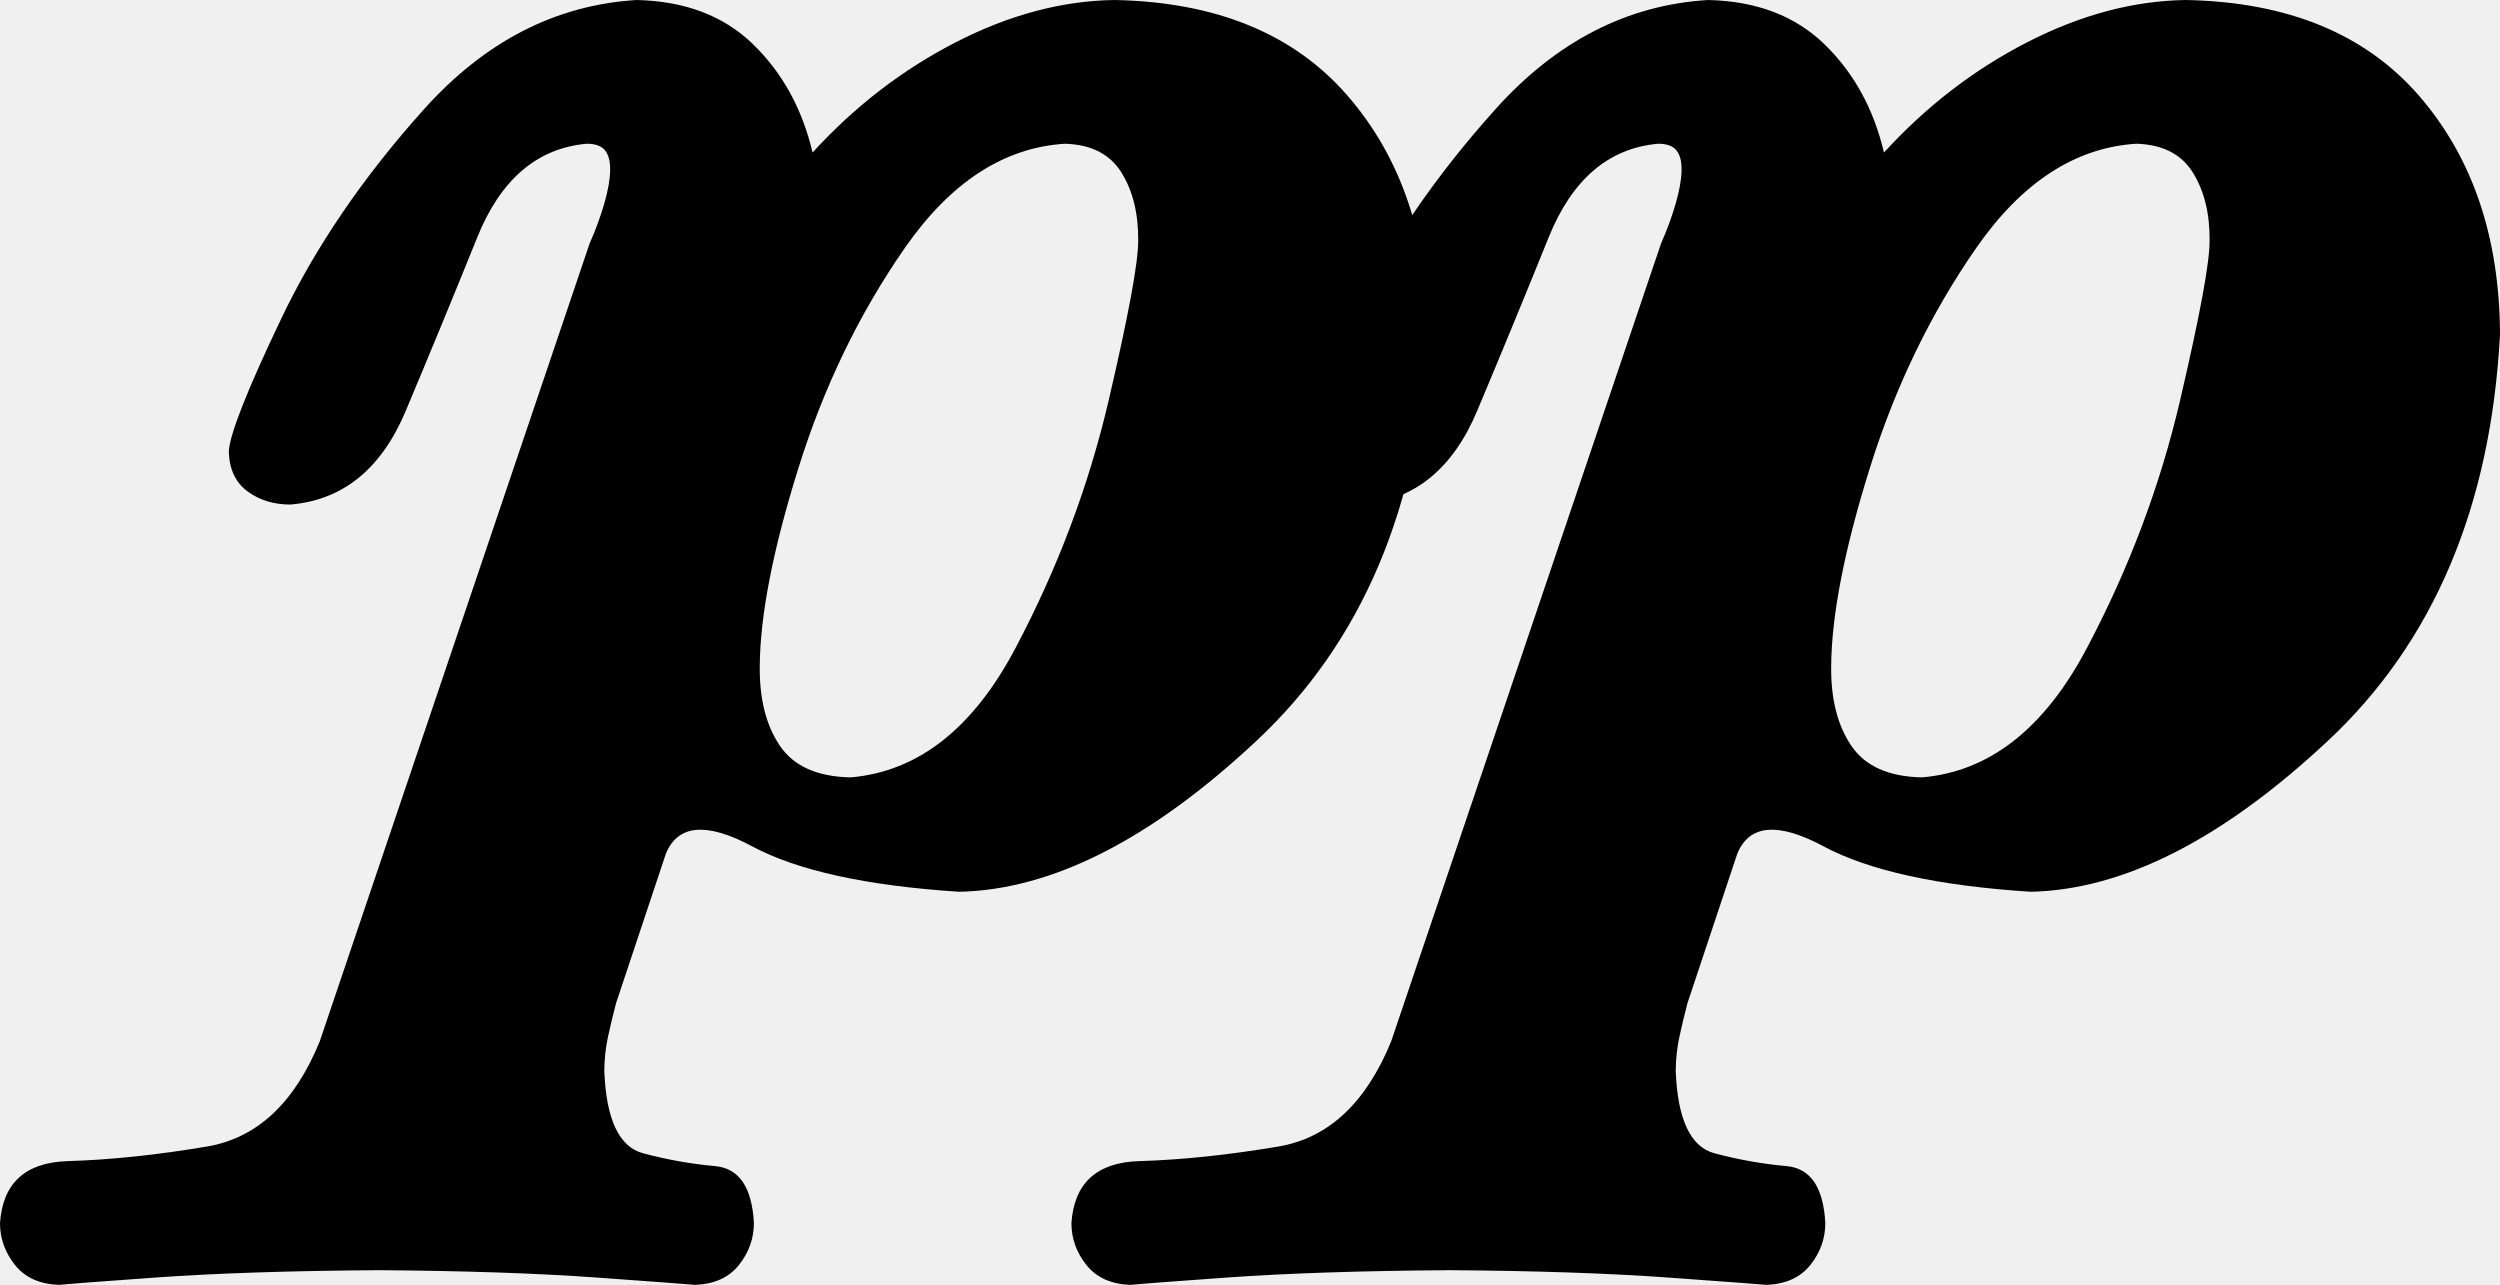
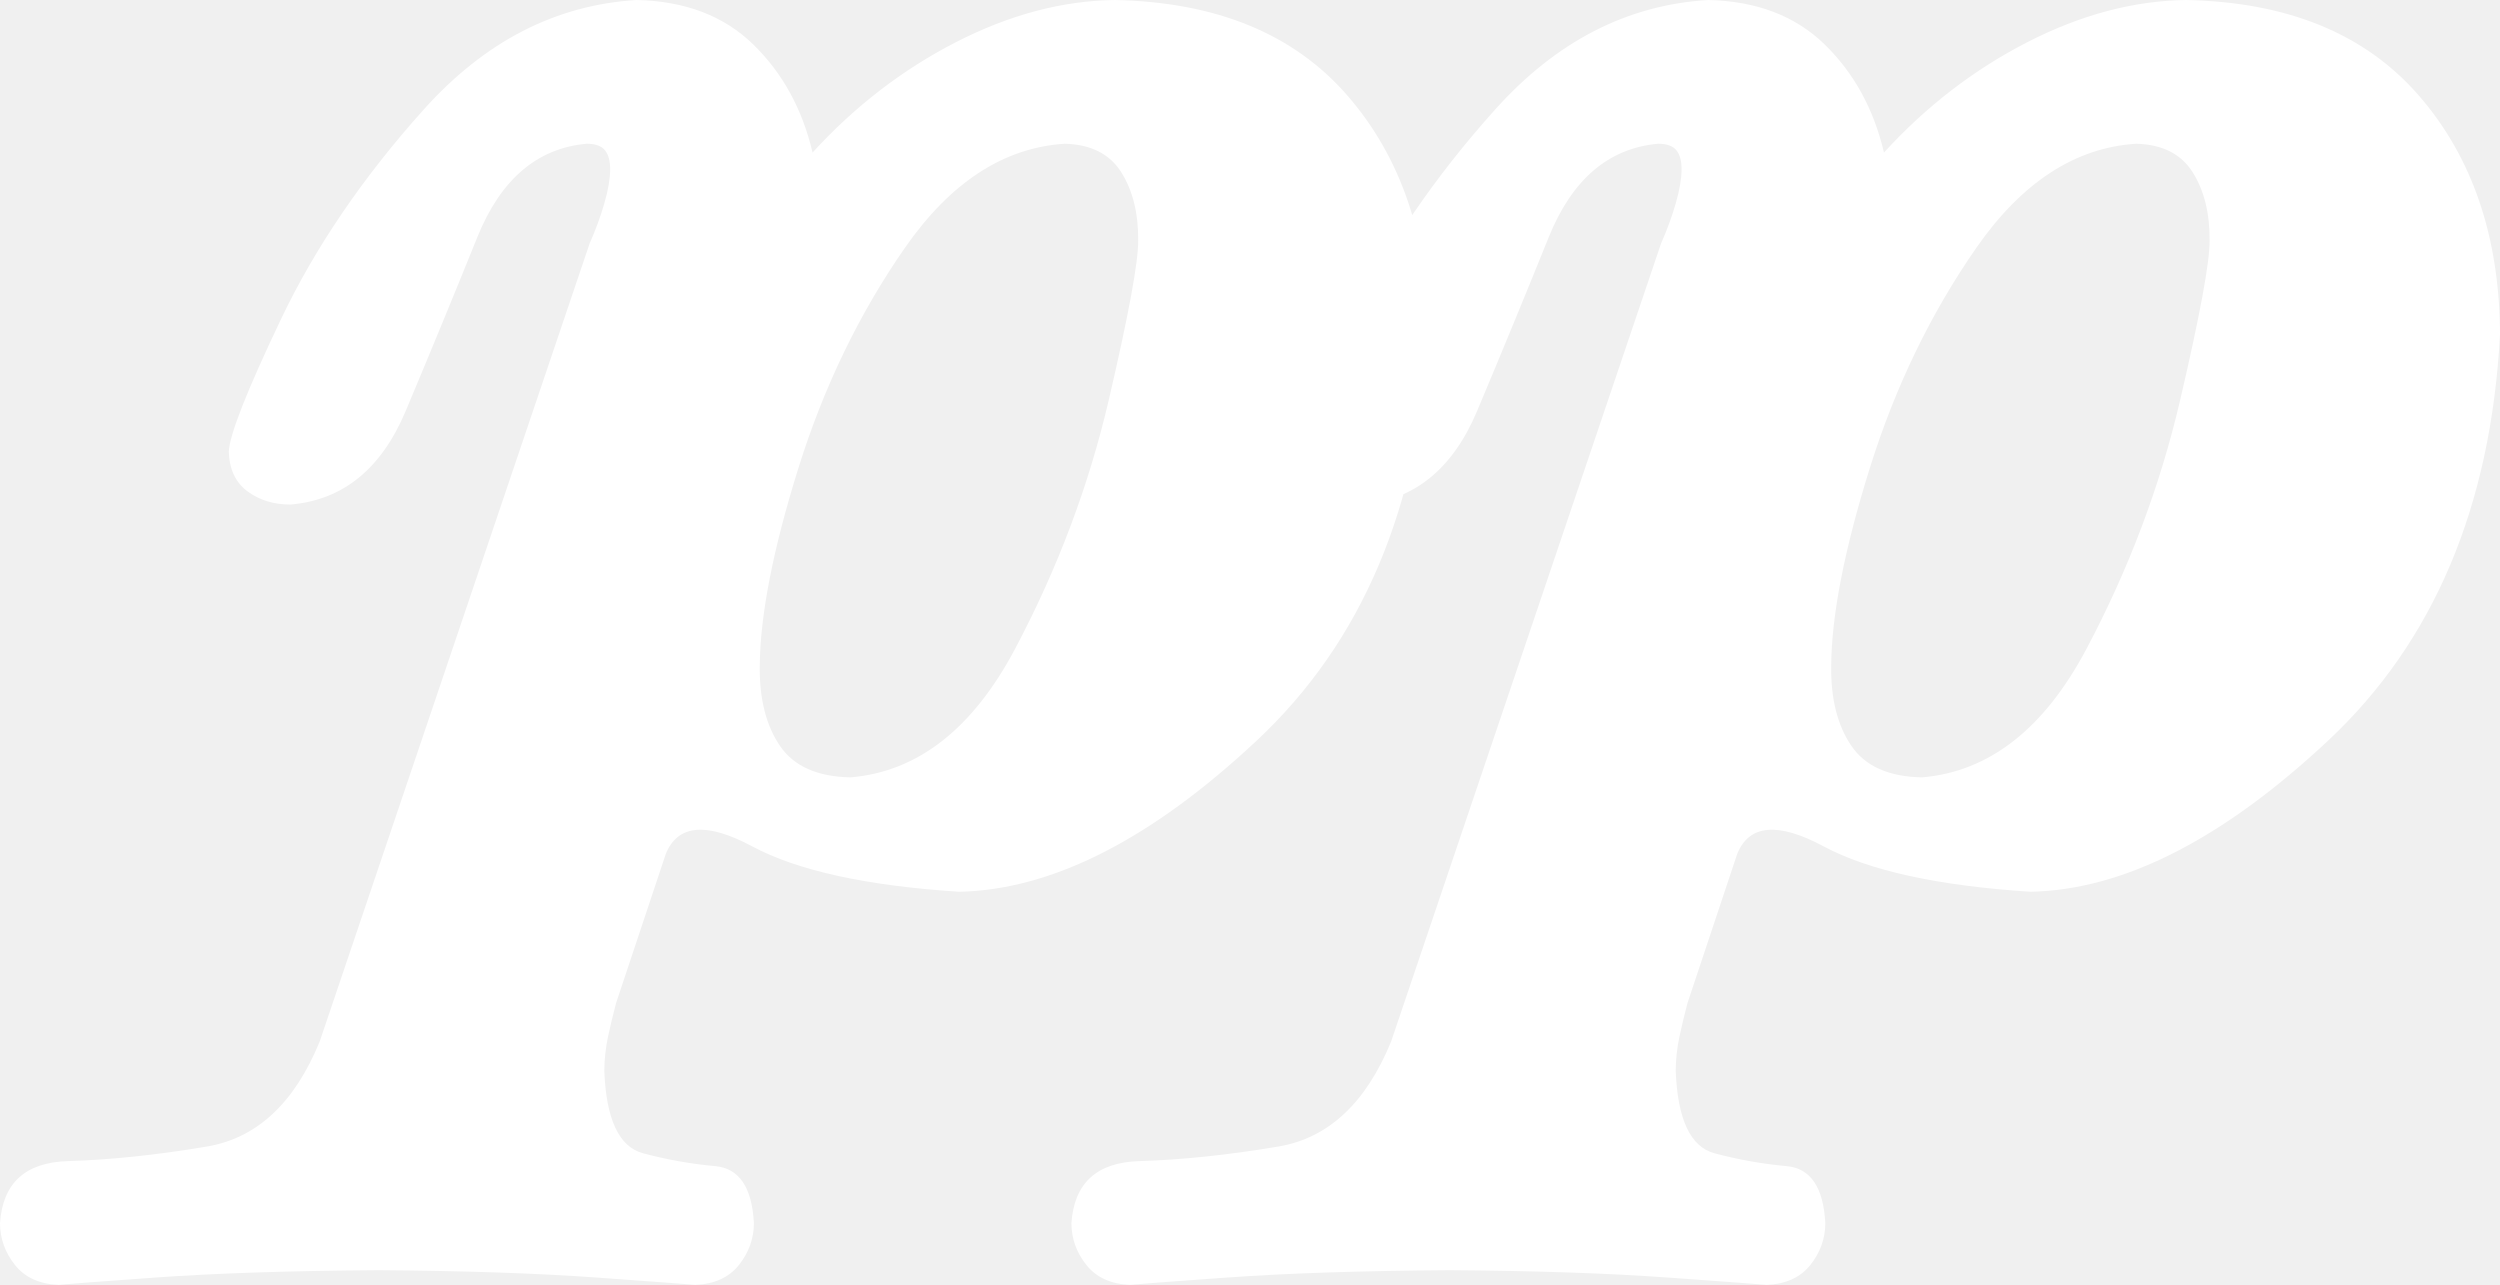
<svg xmlns="http://www.w3.org/2000/svg" version="1.0" width="148.51" height="76.326" id="svg2">
-   <defs id="defs4" />
-   <g transform="translate(-287.5542,-505.9355)" id="layer1">
-     <path d="M 338.089,552.114 C 336.111,552.078 334.709,551.453 333.885,550.241 C 333.061,549.028 332.662,547.446 332.687,545.492 C 332.711,542.476 333.477,538.556 334.985,533.733 C 336.493,528.91 338.601,524.551 341.31,520.657 C 344.018,516.763 347.185,514.702 350.81,514.474 C 352.364,514.518 353.482,515.084 354.165,516.173 C 354.847,517.262 355.181,518.613 355.167,520.225 C 355.179,521.496 354.593,524.665 353.411,529.732 C 352.229,534.798 350.379,539.71 347.861,544.466 C 345.343,549.223 342.085,551.772 338.089,552.114 L 338.089,552.114 z M 301.146,532.771 C 301.179,533.817 301.549,534.601 302.257,535.124 C 302.965,535.647 303.815,535.908 304.806,535.908 C 307.924,535.644 310.207,533.791 311.654,530.351 C 313.1,526.911 314.518,523.471 315.907,520.031 C 317.295,516.591 319.462,514.739 322.406,514.474 C 322.922,514.474 323.285,514.605 323.495,514.866 C 323.706,515.128 323.807,515.52 323.8,516.043 C 323.793,516.584 323.677,517.244 323.452,518.025 C 323.226,518.805 322.936,519.597 322.58,520.399 L 306.548,567.798 C 305.052,571.461 302.817,573.544 299.843,574.045 C 296.868,574.546 294.117,574.835 291.588,574.91 C 289.059,574.985 287.714,576.216 287.554,578.602 C 287.558,579.516 287.856,580.344 288.447,581.085 C 289.039,581.825 289.903,582.217 291.039,582.261 C 291.341,582.225 293.265,582.08 296.812,581.825 C 300.359,581.571 304.766,581.426 310.034,581.39 C 315.131,581.426 319.444,581.571 322.972,581.825 C 326.501,582.08 328.462,582.225 328.854,582.261 C 329.99,582.217 330.854,581.825 331.446,581.085 C 332.037,580.344 332.335,579.516 332.339,578.602 C 332.229,576.466 331.461,575.335 330.035,575.207 C 328.608,575.079 327.182,574.825 325.756,574.445 C 324.329,574.065 323.561,572.43 323.452,569.54 C 323.459,568.85 323.531,568.182 323.669,567.536 C 323.807,566.89 323.967,566.222 324.149,565.532 L 327.111,556.645 C 327.826,554.91 329.532,554.764 332.23,556.209 C 334.927,557.654 339.03,558.555 344.537,558.91 C 350.044,558.794 355.933,555.803 362.202,549.936 C 368.472,544.069 371.877,536.024 372.418,525.801 C 372.393,520.018 370.788,515.291 367.604,511.621 C 364.421,507.95 359.81,506.055 353.773,505.936 C 350.661,505.976 347.517,506.811 344.341,508.441 C 341.164,510.071 338.325,512.256 335.824,514.997 C 335.214,512.409 334.038,510.267 332.295,508.571 C 330.553,506.876 328.244,505.997 325.368,505.936 C 320.571,506.228 316.361,508.392 312.738,512.428 C 309.115,516.464 306.286,520.616 304.251,524.885 C 302.216,529.153 301.181,531.782 301.146,532.771 L 301.146,532.771 z M 401.736,552.114 C 399.757,552.078 398.356,551.453 397.532,550.241 C 396.707,549.028 396.308,547.446 396.334,545.492 C 396.357,542.476 397.123,538.556 398.631,533.733 C 400.139,528.91 402.248,524.551 404.956,520.657 C 407.665,516.763 410.831,514.702 414.457,514.474 C 416.01,514.518 417.128,515.084 417.811,516.173 C 418.493,517.262 418.827,518.613 418.813,520.225 C 418.825,521.496 418.24,524.665 417.057,529.732 C 415.875,534.798 414.025,539.71 411.507,544.466 C 408.989,549.223 405.732,551.772 401.736,552.114 L 401.736,552.114 z M 364.793,532.771 C 364.825,533.817 365.196,534.601 365.904,535.124 C 366.611,535.647 367.461,535.908 368.452,535.908 C 371.57,535.644 373.853,533.791 375.3,530.351 C 376.747,526.911 378.164,523.471 379.553,520.031 C 380.942,516.591 383.108,514.739 386.052,514.474 C 386.568,514.474 386.931,514.605 387.141,514.866 C 387.352,515.128 387.454,515.52 387.446,516.043 C 387.439,516.584 387.323,517.244 387.098,518.025 C 386.873,518.805 386.582,519.597 386.227,520.399 L 370.195,567.798 C 368.698,571.461 366.463,573.544 363.489,574.045 C 360.515,574.546 357.763,574.835 355.234,574.91 C 352.705,574.985 351.361,576.216 351.2,578.602 C 351.204,579.516 351.502,580.344 352.094,581.085 C 352.685,581.825 353.549,582.217 354.686,582.261 C 354.987,582.225 356.911,582.08 360.458,581.825 C 364.005,581.571 368.412,581.426 373.68,581.39 C 378.777,581.426 383.09,581.571 386.619,581.825 C 390.147,582.08 392.108,582.225 392.5,582.261 C 393.636,582.217 394.5,581.825 395.092,581.085 C 395.684,580.344 395.981,579.516 395.985,578.602 C 395.875,576.466 395.107,575.335 393.681,575.207 C 392.255,575.079 390.828,574.825 389.402,574.445 C 387.976,574.065 387.208,572.43 387.098,569.54 C 387.105,568.85 387.178,568.182 387.316,567.536 C 387.454,566.89 387.613,566.222 387.795,565.532 L 390.757,556.645 C 391.472,554.91 393.179,554.764 395.876,556.209 C 398.573,557.654 402.676,558.555 408.183,558.91 C 413.69,558.794 419.579,555.803 425.849,549.936 C 432.118,544.069 435.524,536.024 436.065,525.801 C 436.039,520.018 434.435,515.291 431.251,511.621 C 428.067,507.95 423.456,506.055 417.419,505.936 C 414.308,505.976 411.164,506.811 407.987,508.441 C 404.81,510.071 401.972,512.256 399.47,514.997 C 398.86,512.409 397.684,510.267 395.941,508.571 C 394.199,506.876 391.89,505.997 389.015,505.936 C 384.217,506.228 380.007,508.392 376.384,512.428 C 372.761,516.464 369.932,520.616 367.897,524.885 C 365.862,529.153 364.827,531.782 364.793,532.771 L 364.793,532.771 z" id="text2502" style="font-size:174.261px;font-style:normal;font-variant:normal;font-weight:normal;font-stretch:normal;text-align:center;text-anchor:middle;fill:#000000;fill-opacity:1;stroke:none;stroke-width:1px;stroke-linecap:butt;stroke-linejoin:miter;stroke-opacity:1;font-family:Emmentaler;-inkscape-font-specification:Emmentaler" />
+   <defs id="defs4">
+     </defs>
+   <g transform="translate(-287.5542,-505.9355)" id="layer1" style="fill:#ffffff">
+     <path d="M 338.089,552.114 C 336.111,552.078 334.709,551.453 333.885,550.241 C 333.061,549.028 332.662,547.446 332.687,545.492 C 332.711,542.476 333.477,538.556 334.985,533.733 C 336.493,528.91 338.601,524.551 341.31,520.657 C 344.018,516.763 347.185,514.702 350.81,514.474 C 352.364,514.518 353.482,515.084 354.165,516.173 C 354.847,517.262 355.181,518.613 355.167,520.225 C 355.179,521.496 354.593,524.665 353.411,529.732 C 352.229,534.798 350.379,539.71 347.861,544.466 C 345.343,549.223 342.085,551.772 338.089,552.114 L 338.089,552.114 z M 301.146,532.771 C 301.179,533.817 301.549,534.601 302.257,535.124 C 302.965,535.647 303.815,535.908 304.806,535.908 C 307.924,535.644 310.207,533.791 311.654,530.351 C 313.1,526.911 314.518,523.471 315.907,520.031 C 317.295,516.591 319.462,514.739 322.406,514.474 C 322.922,514.474 323.285,514.605 323.495,514.866 C 323.706,515.128 323.807,515.52 323.8,516.043 C 323.793,516.584 323.677,517.244 323.452,518.025 C 323.226,518.805 322.936,519.597 322.58,520.399 L 306.548,567.798 C 305.052,571.461 302.817,573.544 299.843,574.045 C 296.868,574.546 294.117,574.835 291.588,574.91 C 289.059,574.985 287.714,576.216 287.554,578.602 C 287.558,579.516 287.856,580.344 288.447,581.085 C 289.039,581.825 289.903,582.217 291.039,582.261 C 291.341,582.225 293.265,582.08 296.812,581.825 C 300.359,581.571 304.766,581.426 310.034,581.39 C 315.131,581.426 319.444,581.571 322.972,581.825 C 326.501,582.08 328.462,582.225 328.854,582.261 C 329.99,582.217 330.854,581.825 331.446,581.085 C 332.037,580.344 332.335,579.516 332.339,578.602 C 332.229,576.466 331.461,575.335 330.035,575.207 C 328.608,575.079 327.182,574.825 325.756,574.445 C 324.329,574.065 323.561,572.43 323.452,569.54 C 323.459,568.85 323.531,568.182 323.669,567.536 C 323.807,566.89 323.967,566.222 324.149,565.532 L 327.111,556.645 C 327.826,554.91 329.532,554.764 332.23,556.209 C 334.927,557.654 339.03,558.555 344.537,558.91 C 350.044,558.794 355.933,555.803 362.202,549.936 C 368.472,544.069 371.877,536.024 372.418,525.801 C 372.393,520.018 370.788,515.291 367.604,511.621 C 364.421,507.95 359.81,506.055 353.773,505.936 C 350.661,505.976 347.517,506.811 344.341,508.441 C 341.164,510.071 338.325,512.256 335.824,514.997 C 335.214,512.409 334.038,510.267 332.295,508.571 C 330.553,506.876 328.244,505.997 325.368,505.936 C 320.571,506.228 316.361,508.392 312.738,512.428 C 309.115,516.464 306.286,520.616 304.251,524.885 C 302.216,529.153 301.181,531.782 301.146,532.771 L 301.146,532.771 z M 401.736,552.114 C 399.757,552.078 398.356,551.453 397.532,550.241 C 396.707,549.028 396.308,547.446 396.334,545.492 C 396.357,542.476 397.123,538.556 398.631,533.733 C 400.139,528.91 402.248,524.551 404.956,520.657 C 407.665,516.763 410.831,514.702 414.457,514.474 C 416.01,514.518 417.128,515.084 417.811,516.173 C 418.493,517.262 418.827,518.613 418.813,520.225 C 418.825,521.496 418.24,524.665 417.057,529.732 C 415.875,534.798 414.025,539.71 411.507,544.466 C 408.989,549.223 405.732,551.772 401.736,552.114 L 401.736,552.114 z M 364.793,532.771 C 364.825,533.817 365.196,534.601 365.904,535.124 C 366.611,535.647 367.461,535.908 368.452,535.908 C 371.57,535.644 373.853,533.791 375.3,530.351 C 376.747,526.911 378.164,523.471 379.553,520.031 C 380.942,516.591 383.108,514.739 386.052,514.474 C 386.568,514.474 386.931,514.605 387.141,514.866 C 387.352,515.128 387.454,515.52 387.446,516.043 C 387.439,516.584 387.323,517.244 387.098,518.025 C 386.873,518.805 386.582,519.597 386.227,520.399 L 370.195,567.798 C 368.698,571.461 366.463,573.544 363.489,574.045 C 360.515,574.546 357.763,574.835 355.234,574.91 C 352.705,574.985 351.361,576.216 351.2,578.602 C 351.204,579.516 351.502,580.344 352.094,581.085 C 352.685,581.825 353.549,582.217 354.686,582.261 C 354.987,582.225 356.911,582.08 360.458,581.825 C 364.005,581.571 368.412,581.426 373.68,581.39 C 378.777,581.426 383.09,581.571 386.619,581.825 C 390.147,582.08 392.108,582.225 392.5,582.261 C 393.636,582.217 394.5,581.825 395.092,581.085 C 395.684,580.344 395.981,579.516 395.985,578.602 C 395.875,576.466 395.107,575.335 393.681,575.207 C 392.255,575.079 390.828,574.825 389.402,574.445 C 387.976,574.065 387.208,572.43 387.098,569.54 C 387.105,568.85 387.178,568.182 387.316,567.536 C 387.454,566.89 387.613,566.222 387.795,565.532 L 390.757,556.645 C 391.472,554.91 393.179,554.764 395.876,556.209 C 398.573,557.654 402.676,558.555 408.183,558.91 C 413.69,558.794 419.579,555.803 425.849,549.936 C 432.118,544.069 435.524,536.024 436.065,525.801 C 436.039,520.018 434.435,515.291 431.251,511.621 C 428.067,507.95 423.456,506.055 417.419,505.936 C 414.308,505.976 411.164,506.811 407.987,508.441 C 404.81,510.071 401.972,512.256 399.47,514.997 C 398.86,512.409 397.684,510.267 395.941,508.571 C 394.199,506.876 391.89,505.997 389.015,505.936 C 384.217,506.228 380.007,508.392 376.384,512.428 C 372.761,516.464 369.932,520.616 367.897,524.885 C 365.862,529.153 364.827,531.782 364.793,532.771 L 364.793,532.771 z" id="text2502" style="font-size:174.261px;font-style:normal;font-variant:normal;font-weight:normal;font-stretch:normal;text-align:center;text-anchor:middle;fill:#ffffff;fill-opacity:1;stroke:none;stroke-width:1px;stroke-linecap:butt;stroke-linejoin:miter;stroke-opacity:1;font-family:Emmentaler;-inkscape-font-specification:Emmentaler" />
  </g>
</svg>
